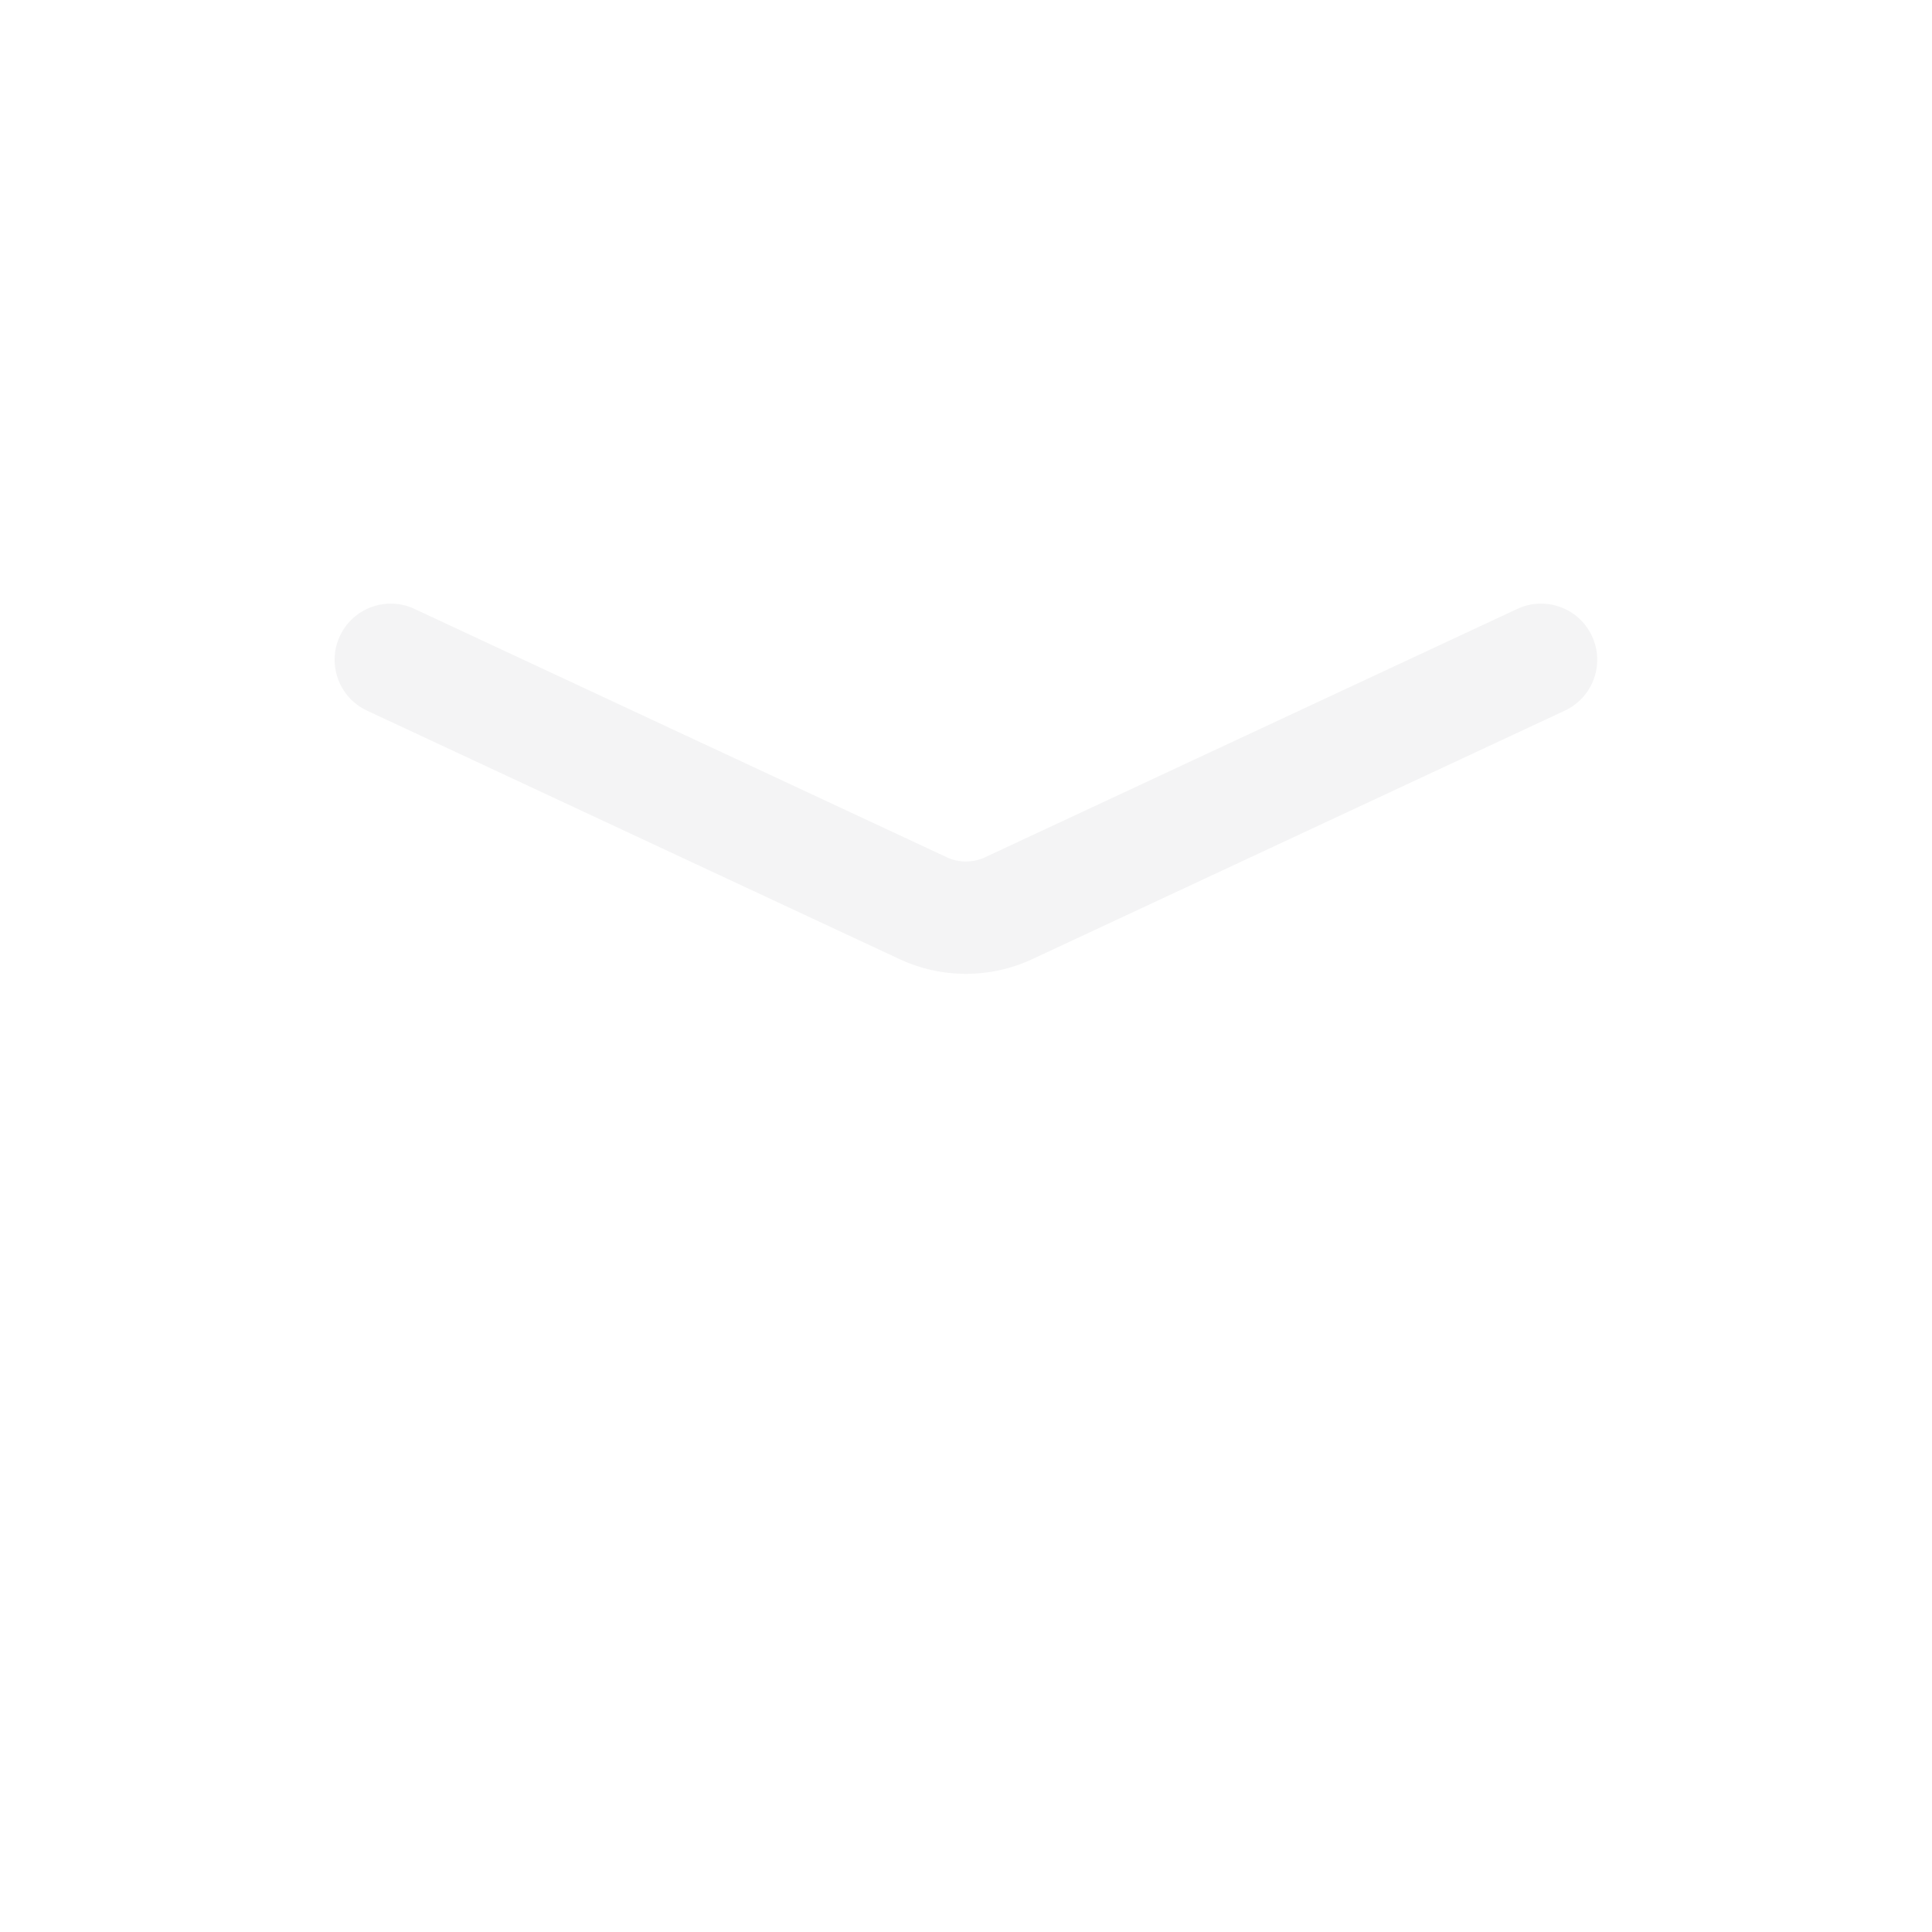
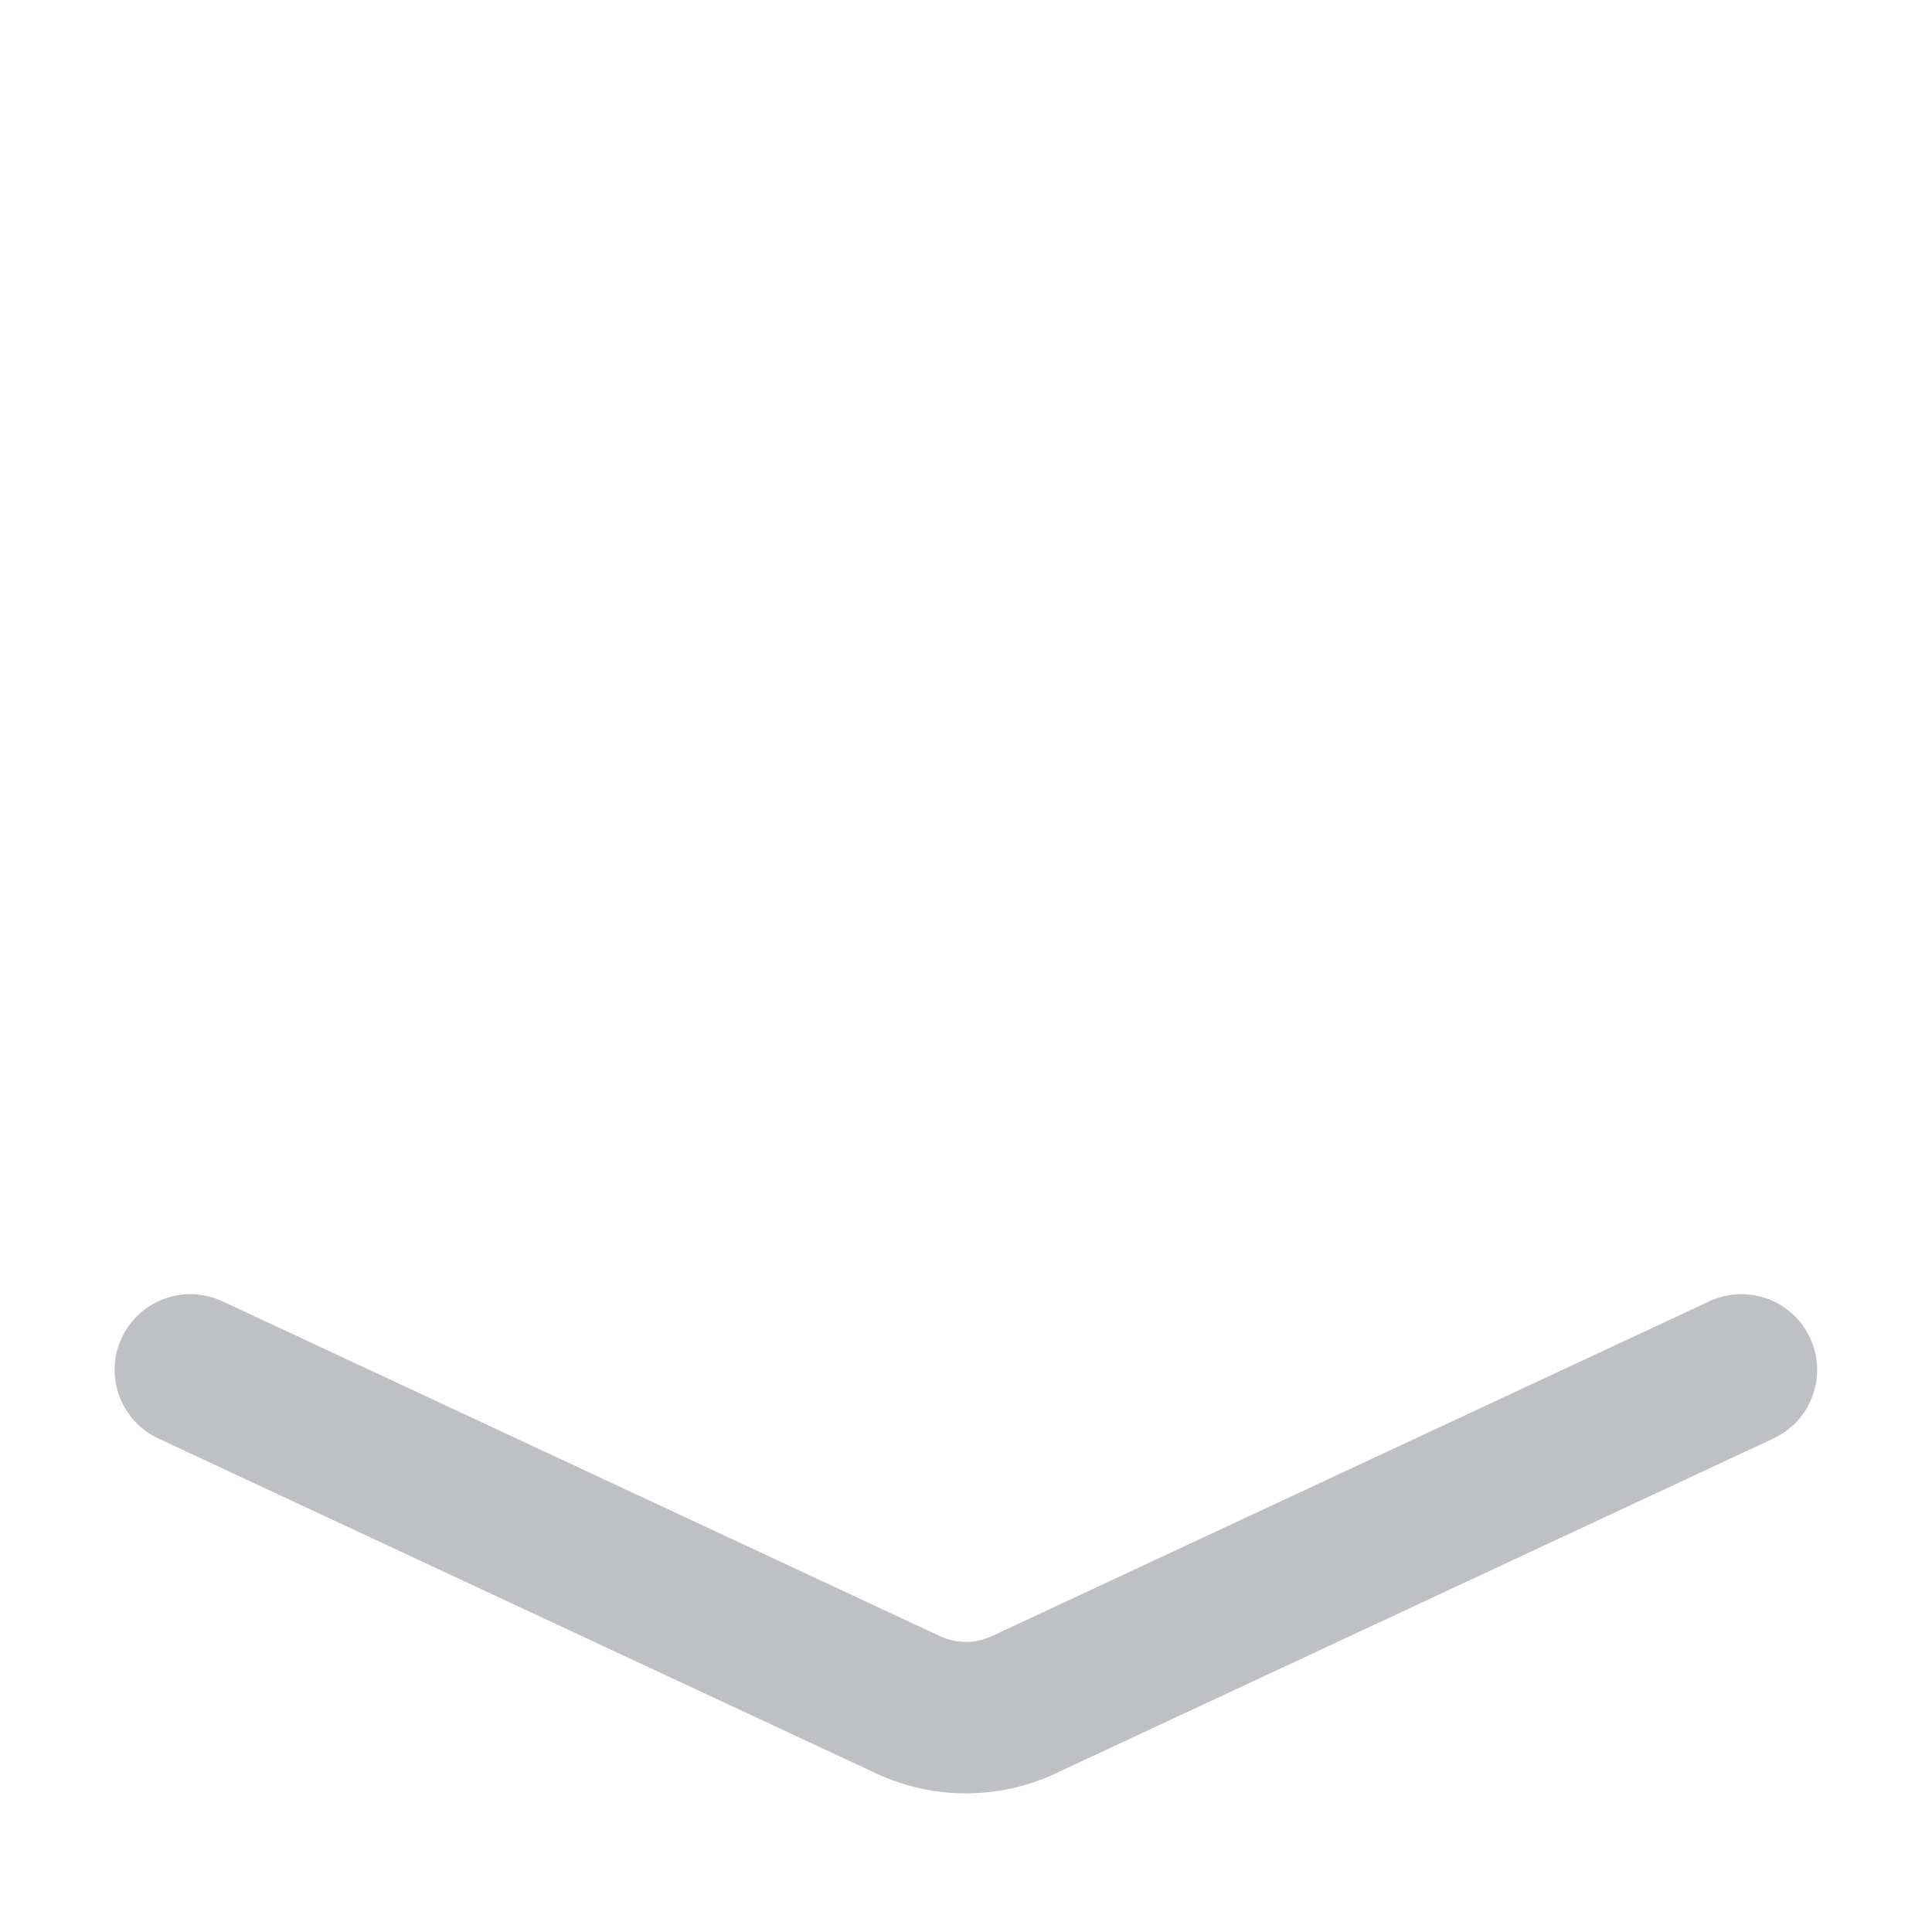
<svg xmlns="http://www.w3.org/2000/svg" viewBox="0 0 200 200" width="200" height="200" preserveAspectRatio="xMidYMid meet" style="width: 100%; height: 100%; transform: translate3d(0px, 0px, 0px);">
  <defs>
    <clipPath id="__lottie_element_157">
      <rect width="200" height="200" x="0" y="0" />
    </clipPath>
  </defs>
  <g clip-path="url(#__lottie_element_157)">
-     <g transform="matrix(0.2324501,0,0,0.2324501,34.1004,37.0329)" opacity="0.047" style="display: block;">
+     <g style="display: block;" transform="matrix(0.3134396,0,0,0.3134396,11.13987,99.64844)" opacity="0.27">
      <path fill="rgb(20,23,37)" fill-opacity="1" d=" M283.464,274.375 C273.344,274.375 263.225,272.175 253.798,267.776 C253.798,267.776 16.751,157.163 16.751,157.163 C4.239,151.324 -1.171,136.448 4.668,123.936 C10.506,111.424 25.382,106.015 37.894,111.854 C37.894,111.854 274.941,222.466 274.941,222.466 C280.358,224.993 286.571,224.992 291.987,222.466 C291.987,222.466 529.035,111.854 529.035,111.854 C541.547,106.014 556.422,111.424 562.261,123.936 C568.099,136.448 562.689,151.324 550.177,157.163 C550.177,157.163 313.13,267.776 313.13,267.776 C303.704,272.175 293.584,274.375 283.464,274.375z" />
    </g>
  </g>
</svg>
